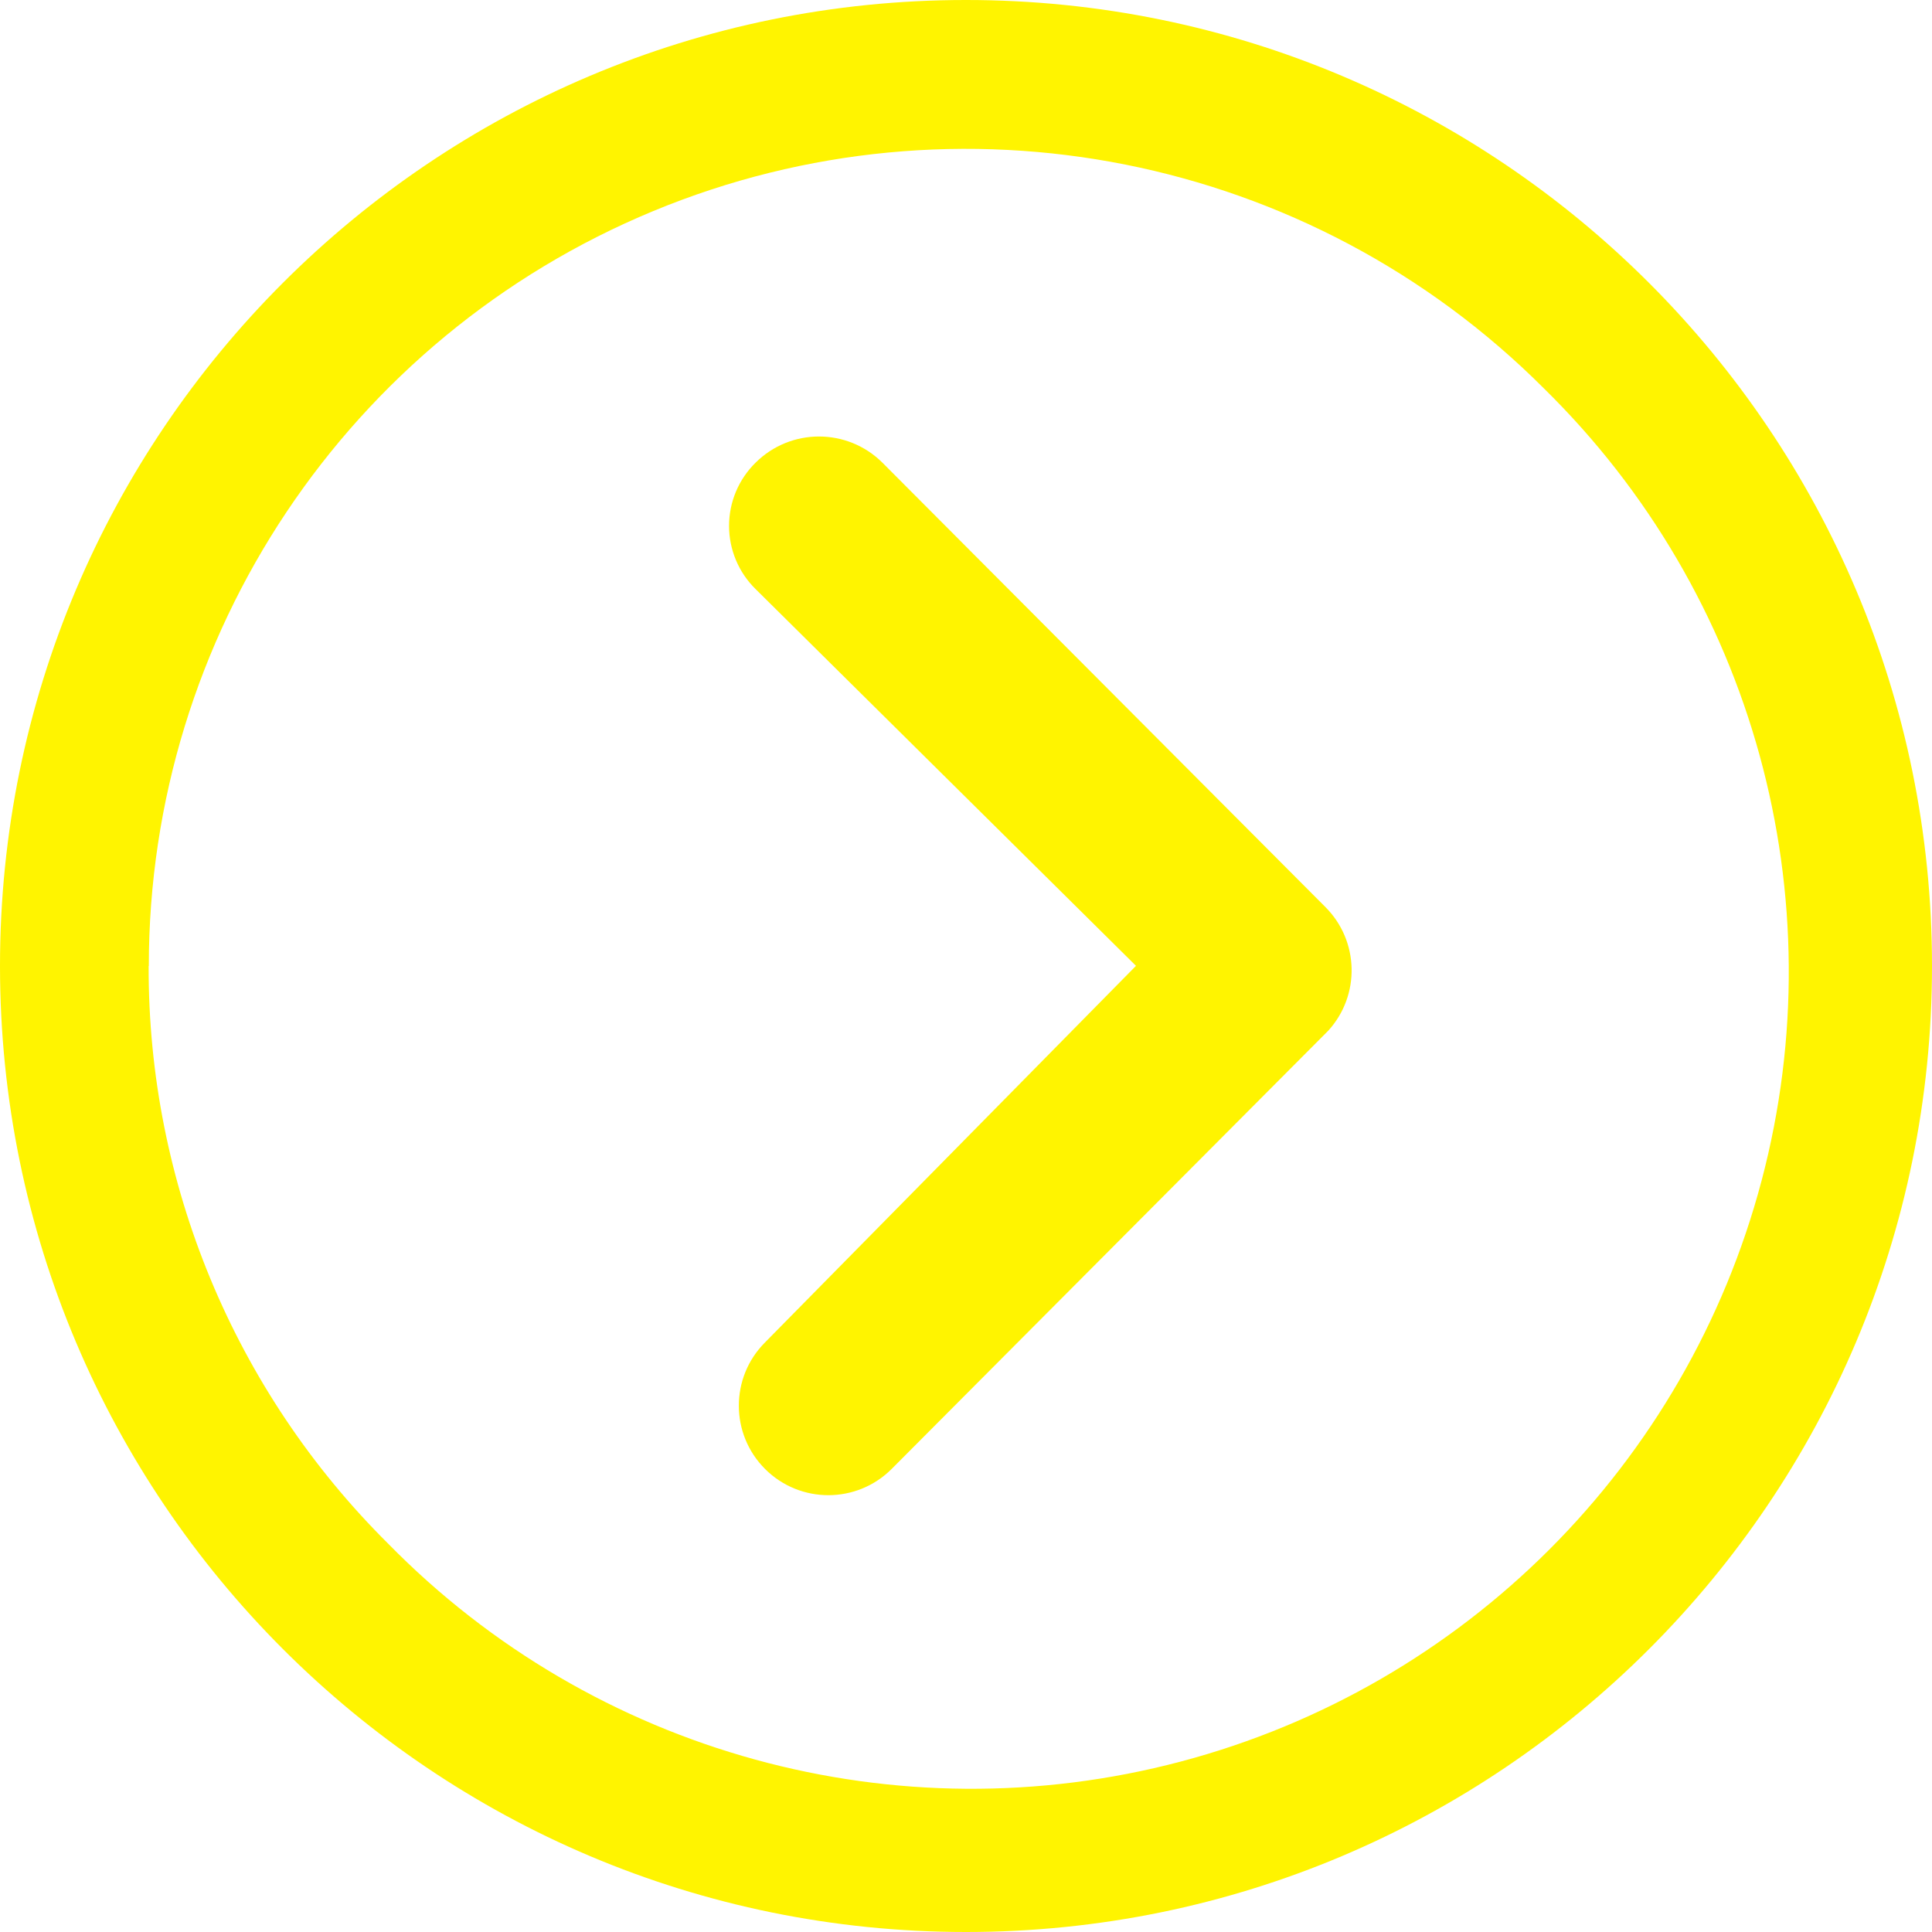
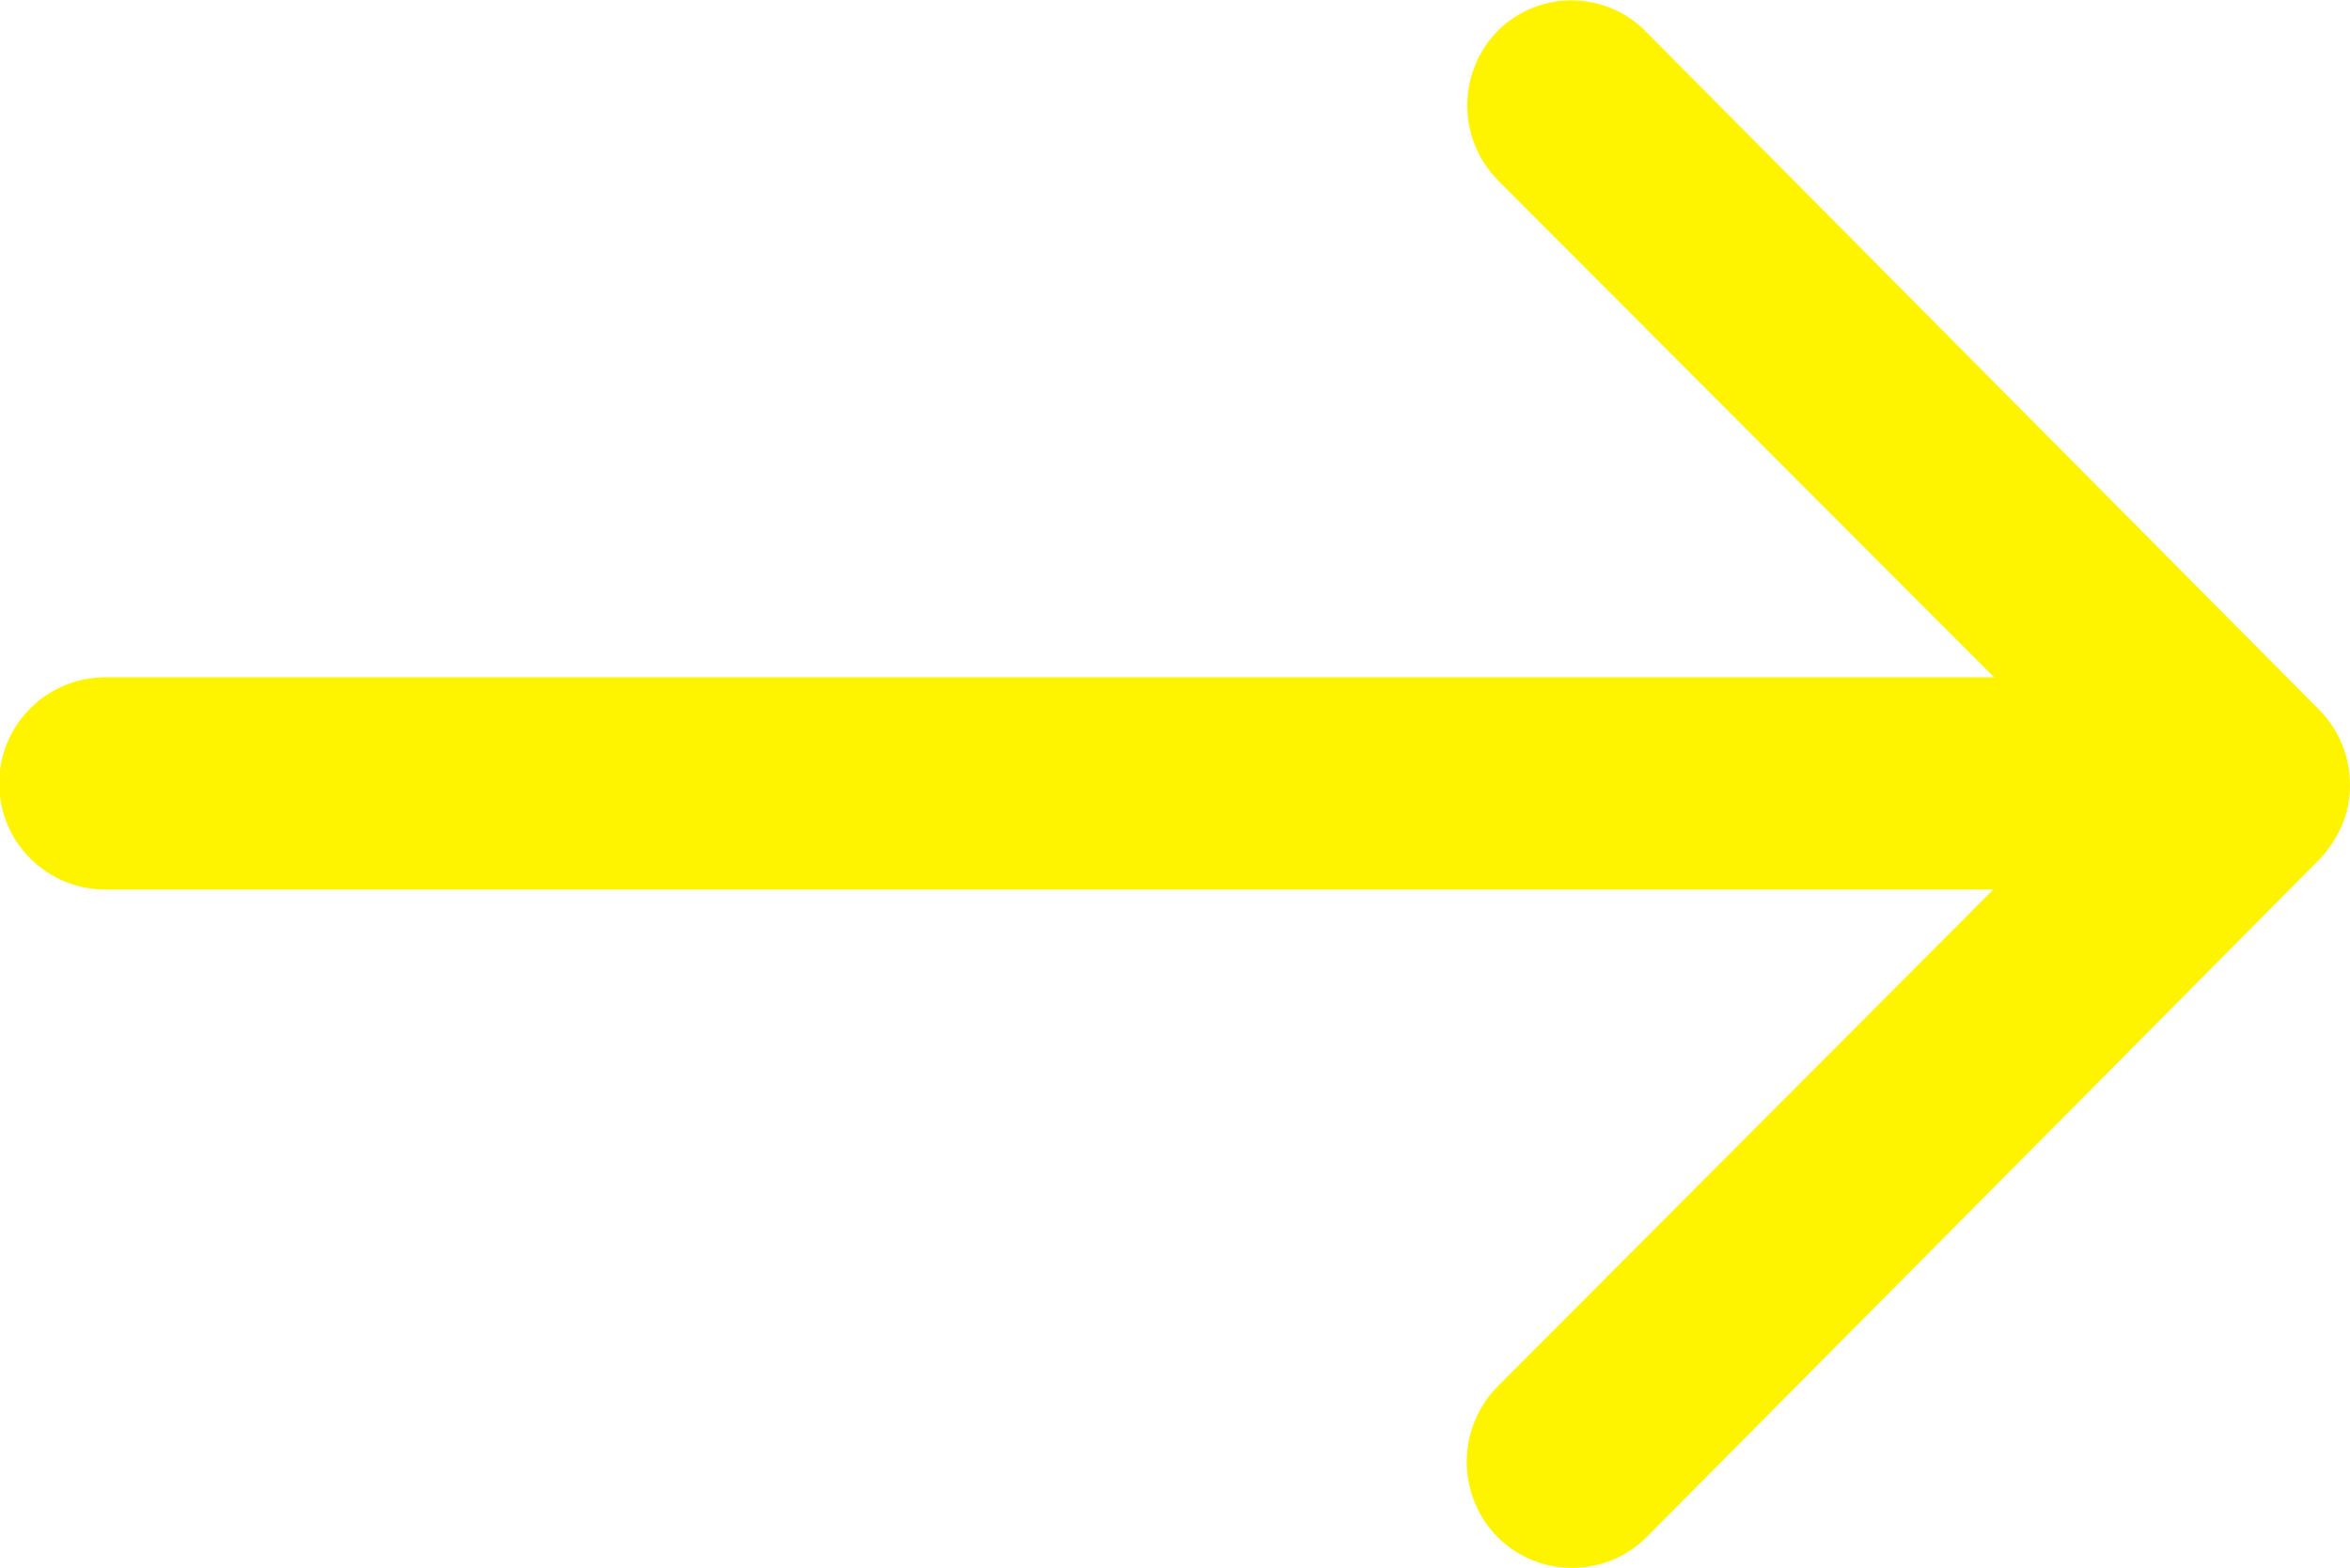
- <svg xmlns="http://www.w3.org/2000/svg" width="23.368" height="23.368" viewBox="0 0 23.368 23.368">
-   <g id="arrow-icon-active" transform="translate(0 0)">
-     <path id="パス_4104" data-name="パス 4104" d="M14.734,10.3a1.088,1.088,0,0,1,1.534,0l5.359,5.376a1.083,1.083,0,0,1,.034,1.494l-5.28,5.3a1.082,1.082,0,1,1-1.534-1.528l4.488-4.556-4.6-4.556A1.071,1.071,0,0,1,14.734,10.3Z" transform="translate(-5.595 -4.704)" fill="#fff400" />
-     <path id="パス_4105" data-name="パス 4105" d="M3.375,15.059A11.684,11.684,0,1,0,15.059,3.375,11.682,11.682,0,0,0,3.375,15.059Zm1.8,0A9.883,9.883,0,0,1,22.047,8.071,9.883,9.883,0,1,1,8.071,22.047,9.8,9.8,0,0,1,5.173,15.059Z" transform="translate(-3.375 -3.375)" fill="#fff400" />
-   </g>
+ <svg xmlns="http://www.w3.org/2000/svg" width="20.243" height="13.501" viewBox="0 0 20.243 13.501">
+   <path id="Icon_ionic-ios-arrow-round-forward" data-name="Icon ionic-ios-arrow-round-forward" d="M20.784,11.51a.919.919,0,0,0-.007,1.294l4.275,4.282H8.782a.914.914,0,0,0,0,1.828H25.045L20.77,23.2a.925.925,0,0,0,.007,1.294.91.91,0,0,0,1.287-.007l5.794-5.836h0a1.026,1.026,0,0,0,.19-.288.872.872,0,0,0,.07-.352.916.916,0,0,0-.26-.64l-5.794-5.836A.9.9,0,0,0,20.784,11.51Z" transform="translate(-7.875 -11.252)" fill="#fff400" />
</svg>
